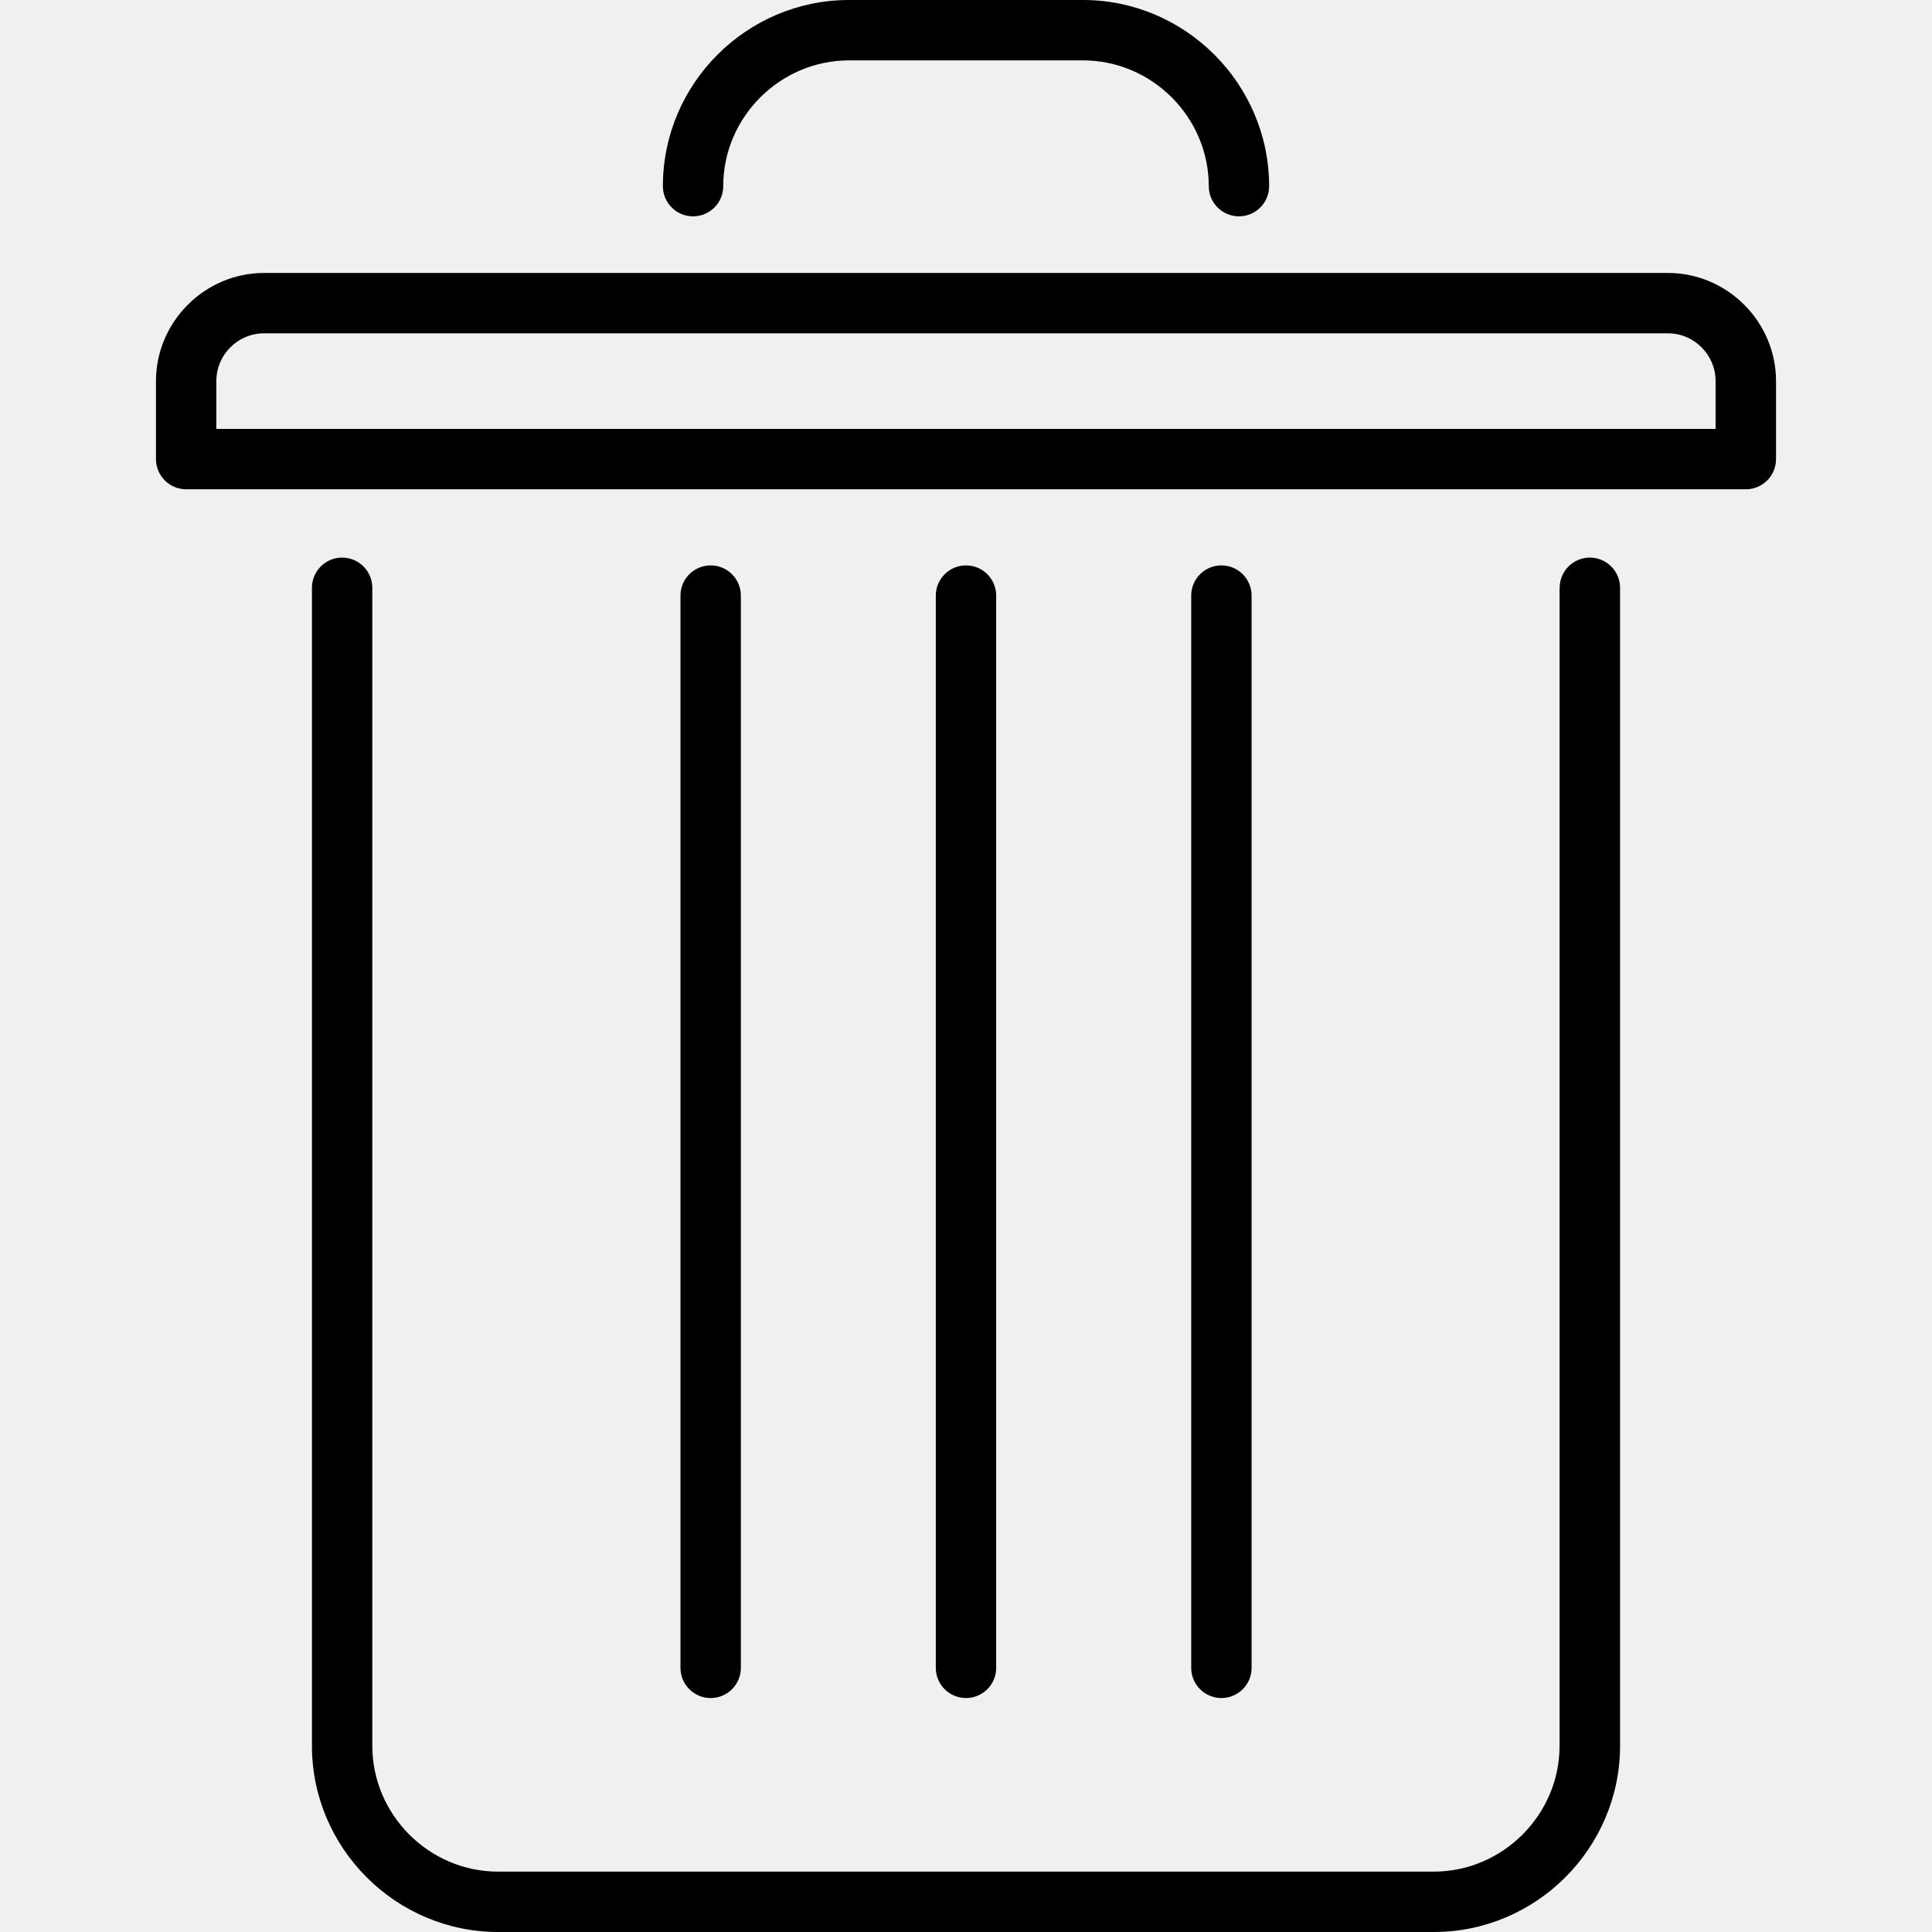
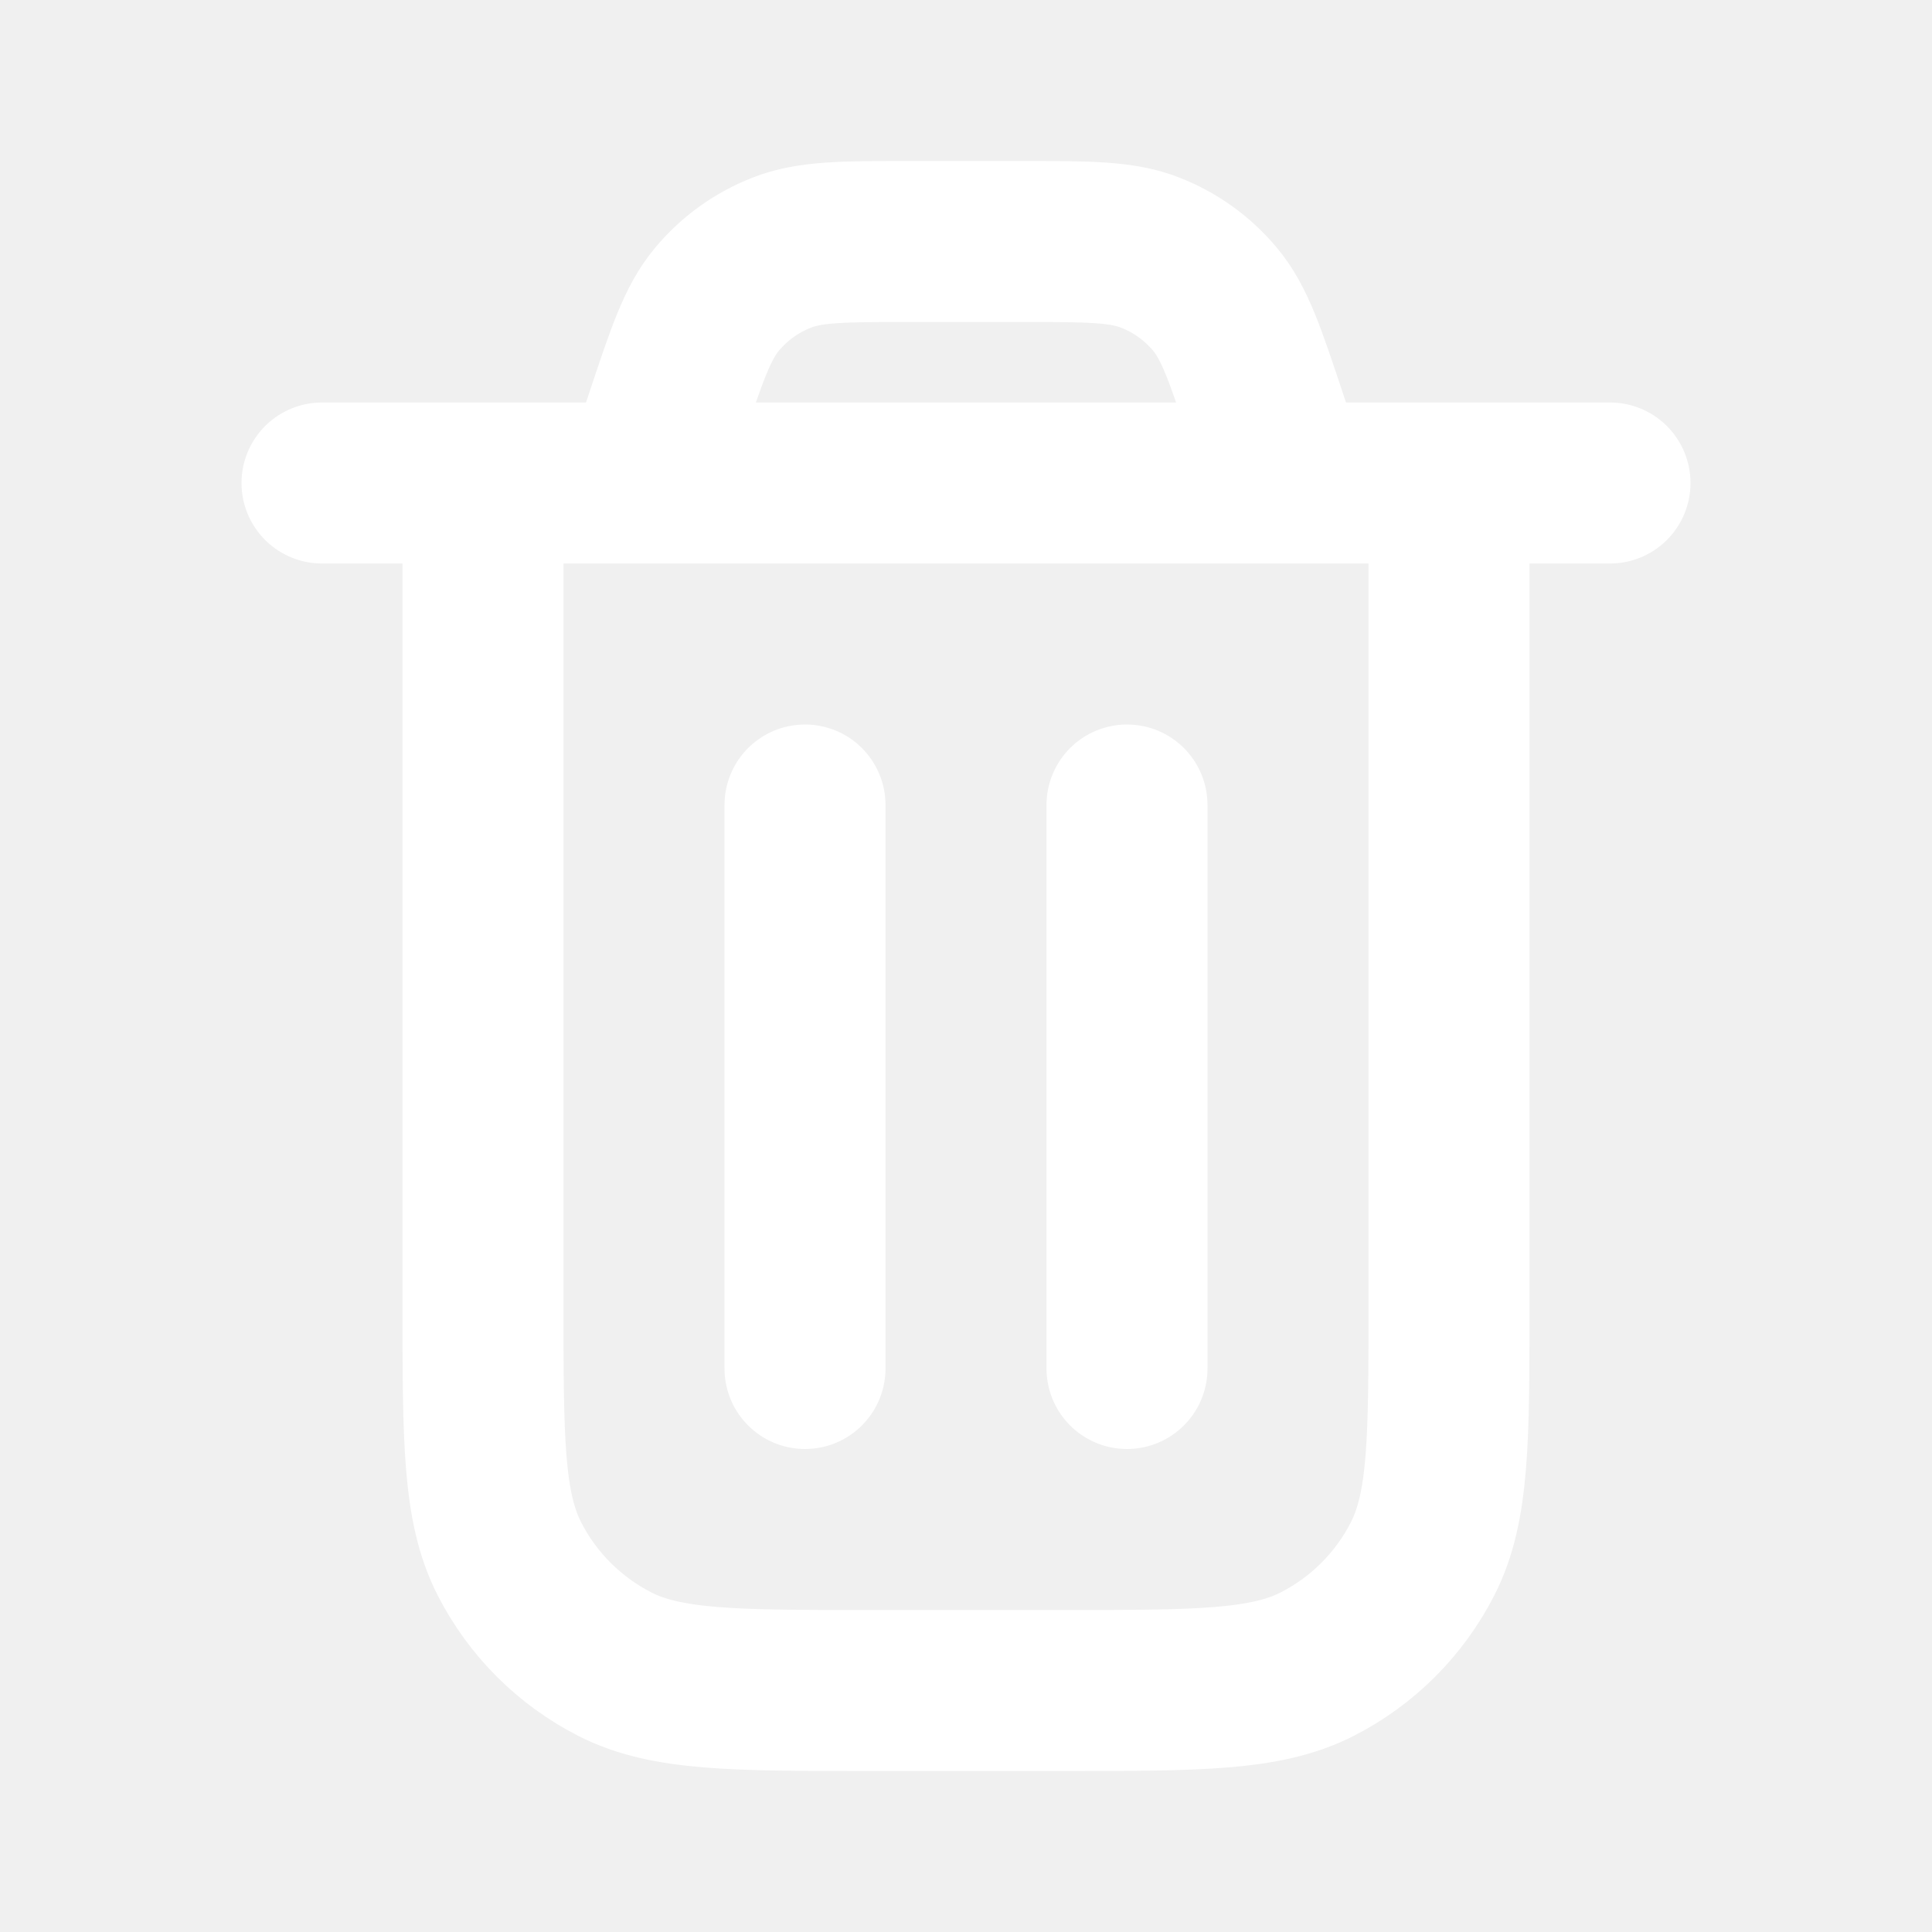
- <svg xmlns="http://www.w3.org/2000/svg" version="1.1" id="Capa_1" x="0px" y="0px" width="729.837px" height="729.838px" viewBox="0 0 729.837 729.838" style="enable-background:new 0 0 729.837 729.838;" xml:space="preserve">
+ <svg xmlns="http://www.w3.org/2000/svg" viewBox="0 0 24 24" fill="none">
+   <g stroke-width="0" />
+   <g stroke-linecap="round" stroke-linejoin="round" />
  <g>
-     <g>
-       <g>
-         <path d="M589.193,222.04c0-6.296,5.106-11.404,11.402-11.404S612,215.767,612,222.04v437.476c0,19.314-7.936,36.896-20.67,49.653     c-12.733,12.734-30.339,20.669-49.653,20.669H188.162c-19.315,0-36.943-7.935-49.654-20.669     c-12.734-12.734-20.669-30.313-20.669-49.653V222.04c0-6.296,5.108-11.404,11.403-11.404c6.296,0,11.404,5.131,11.404,11.404     v437.476c0,13.02,5.37,24.922,13.97,33.521c8.6,8.601,20.503,13.993,33.522,13.993h353.517c13.019,0,24.896-5.394,33.498-13.993     c8.624-8.624,13.992-20.503,13.992-33.498V222.04H589.193z" />
-         <path d="M279.866,630.056c0,6.296-5.108,11.403-11.404,11.403s-11.404-5.107-11.404-11.403v-405.07     c0-6.296,5.108-11.404,11.404-11.404s11.404,5.108,11.404,11.404V630.056z" />
-         <path d="M376.323,630.056c0,6.296-5.107,11.403-11.403,11.403s-11.404-5.107-11.404-11.403v-405.07     c0-6.296,5.108-11.404,11.404-11.404s11.403,5.108,11.403,11.404V630.056z" />
-         <path d="M472.803,630.056c0,6.296-5.106,11.403-11.402,11.403c-6.297,0-11.404-5.107-11.404-11.403v-405.07     c0-6.296,5.107-11.404,11.404-11.404c6.296,0,11.402,5.108,11.402,11.404V630.056L472.803,630.056z" />
-         <path d="M273.214,70.323c0,6.296-5.108,11.404-11.404,11.404c-6.295,0-11.403-5.108-11.403-11.404     c0-19.363,7.911-36.943,20.646-49.677C283.787,7.911,301.368,0,320.73,0h88.379c19.339,0,36.92,7.935,49.652,20.669     c12.734,12.734,20.67,30.362,20.67,49.654c0,6.296-5.107,11.404-11.403,11.404s-11.403-5.108-11.403-11.404     c0-13.019-5.369-24.922-13.97-33.522c-8.602-8.601-20.503-13.994-33.522-13.994h-88.378c-13.043,0-24.922,5.369-33.546,13.97     C278.583,45.401,273.214,57.28,273.214,70.323z" />
-         <path d="M99.782,103.108h530.273c11.189,0,21.405,4.585,28.818,11.998l0.047,0.048c7.413,7.412,11.998,17.628,11.998,28.818     v29.46c0,6.295-5.108,11.403-11.404,11.403h-0.309H70.323c-6.296,0-11.404-5.108-11.404-11.403v-0.285v-29.175     c0-11.166,4.585-21.406,11.998-28.818l0.048-0.048C78.377,107.694,88.616,103.108,99.782,103.108L99.782,103.108z      M630.056,125.916H99.782c-4.965,0-9.503,2.02-12.734,5.274L87,131.238c-3.255,3.23-5.274,7.745-5.274,12.734v18.056h566.361     v-18.056c0-4.965-2.02-9.503-5.273-12.734l-0.049-0.048C639.536,127.936,635.021,125.916,630.056,125.916z" />
-       </g>
-     </g>
+     <path d="M4 6H20M16 6L15.729 5.188C15.467 4.401 15.336 4.008 15.093 3.717C14.878 3.46 14.602 3.261 14.29 3.139C13.938 3 13.523 3 12.694 3H11.306C10.477 3 10.062 3 9.71 3.139C9.398 3.261 9.122 3.46 8.907 3.717C8.664 4.008 8.533 4.401 8.271 5.188L8 6M18 6V16.2C18 17.88 18 18.72 17.673 19.362C17.385 19.927 16.927 20.385 16.362 20.673C15.72 21 14.88 21 13.2 21H10.8C9.12 21 8.28 21 7.638 20.673C7.074 20.385 6.615 19.927 6.327 19.362C6 18.72 6 17.88 6 16.2V6M14 10V17M10 10V17" stroke="white" stroke-width="2" stroke-linecap="round" stroke-linejoin="round" />
  </g>
-   <g>
- </g>
-   <g>
- </g>
-   <g>
- </g>
-   <g>
- </g>
-   <g>
- </g>
-   <g>
- </g>
-   <g>
- </g>
-   <g>
- </g>
-   <g>
- </g>
-   <g>
- </g>
-   <g>
- </g>
-   <g>
- </g>
-   <g>
- </g>
-   <g>
- </g>
-   <g>
- </g>
</svg>
